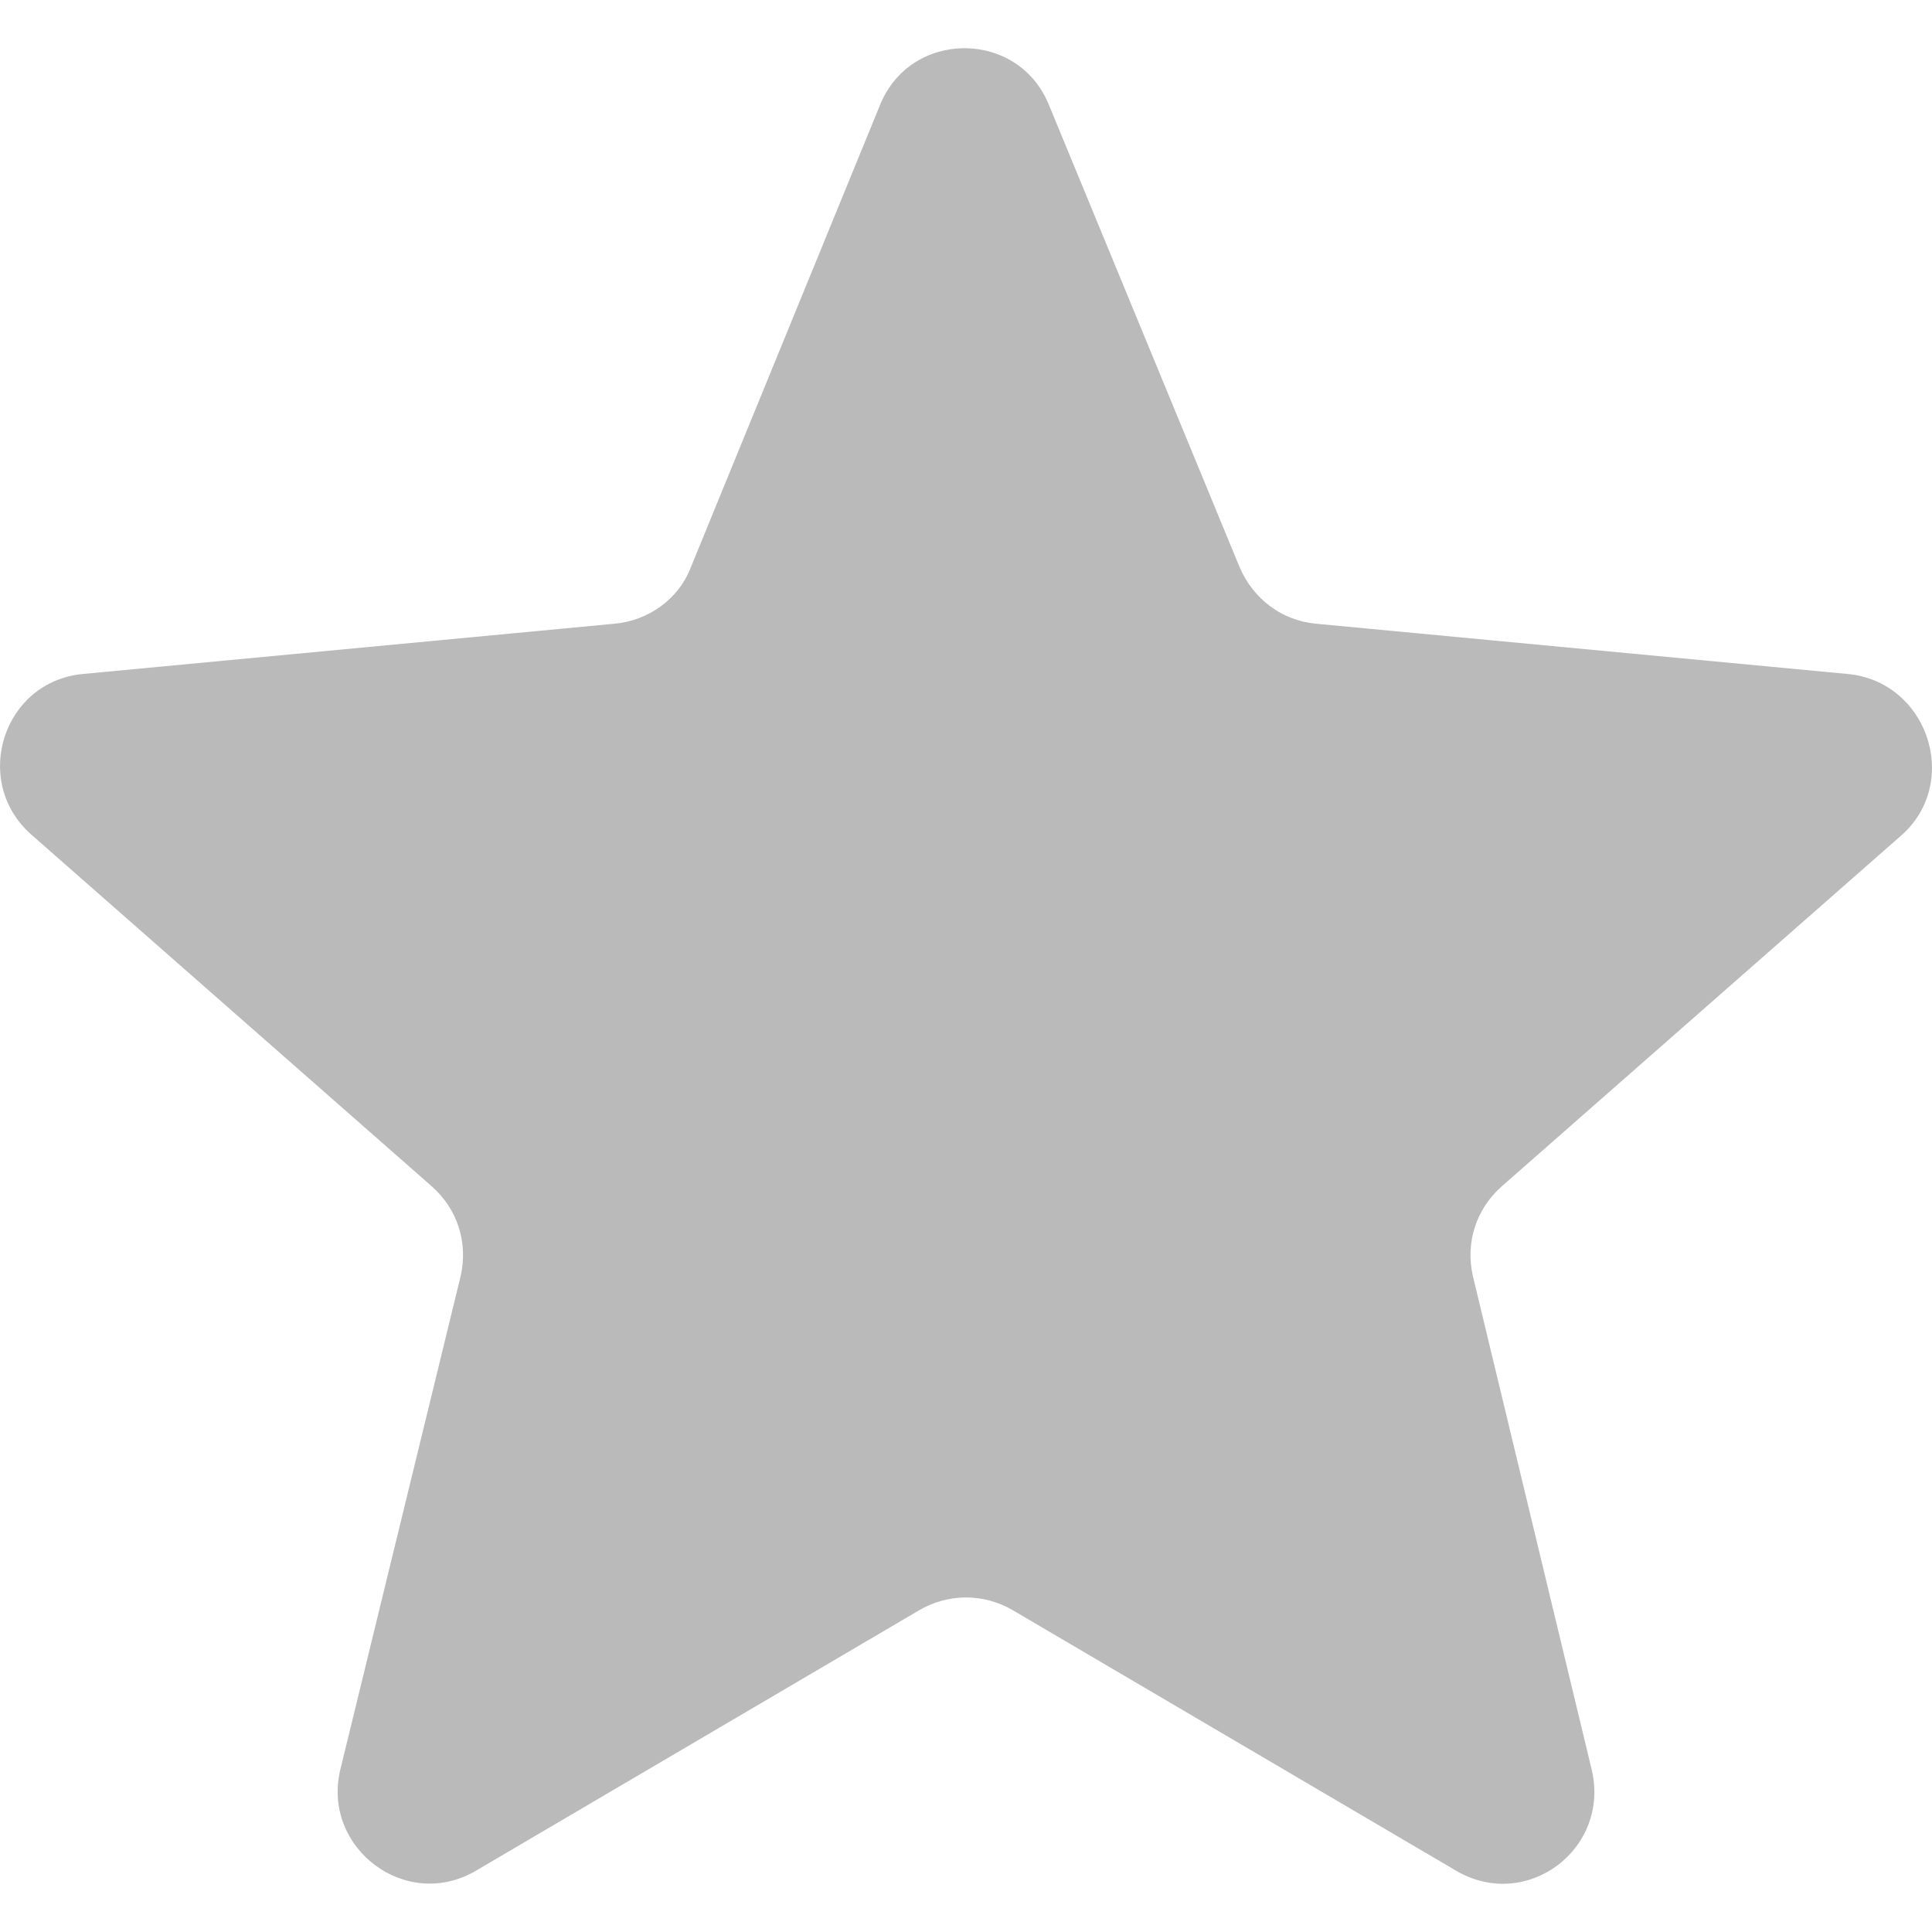
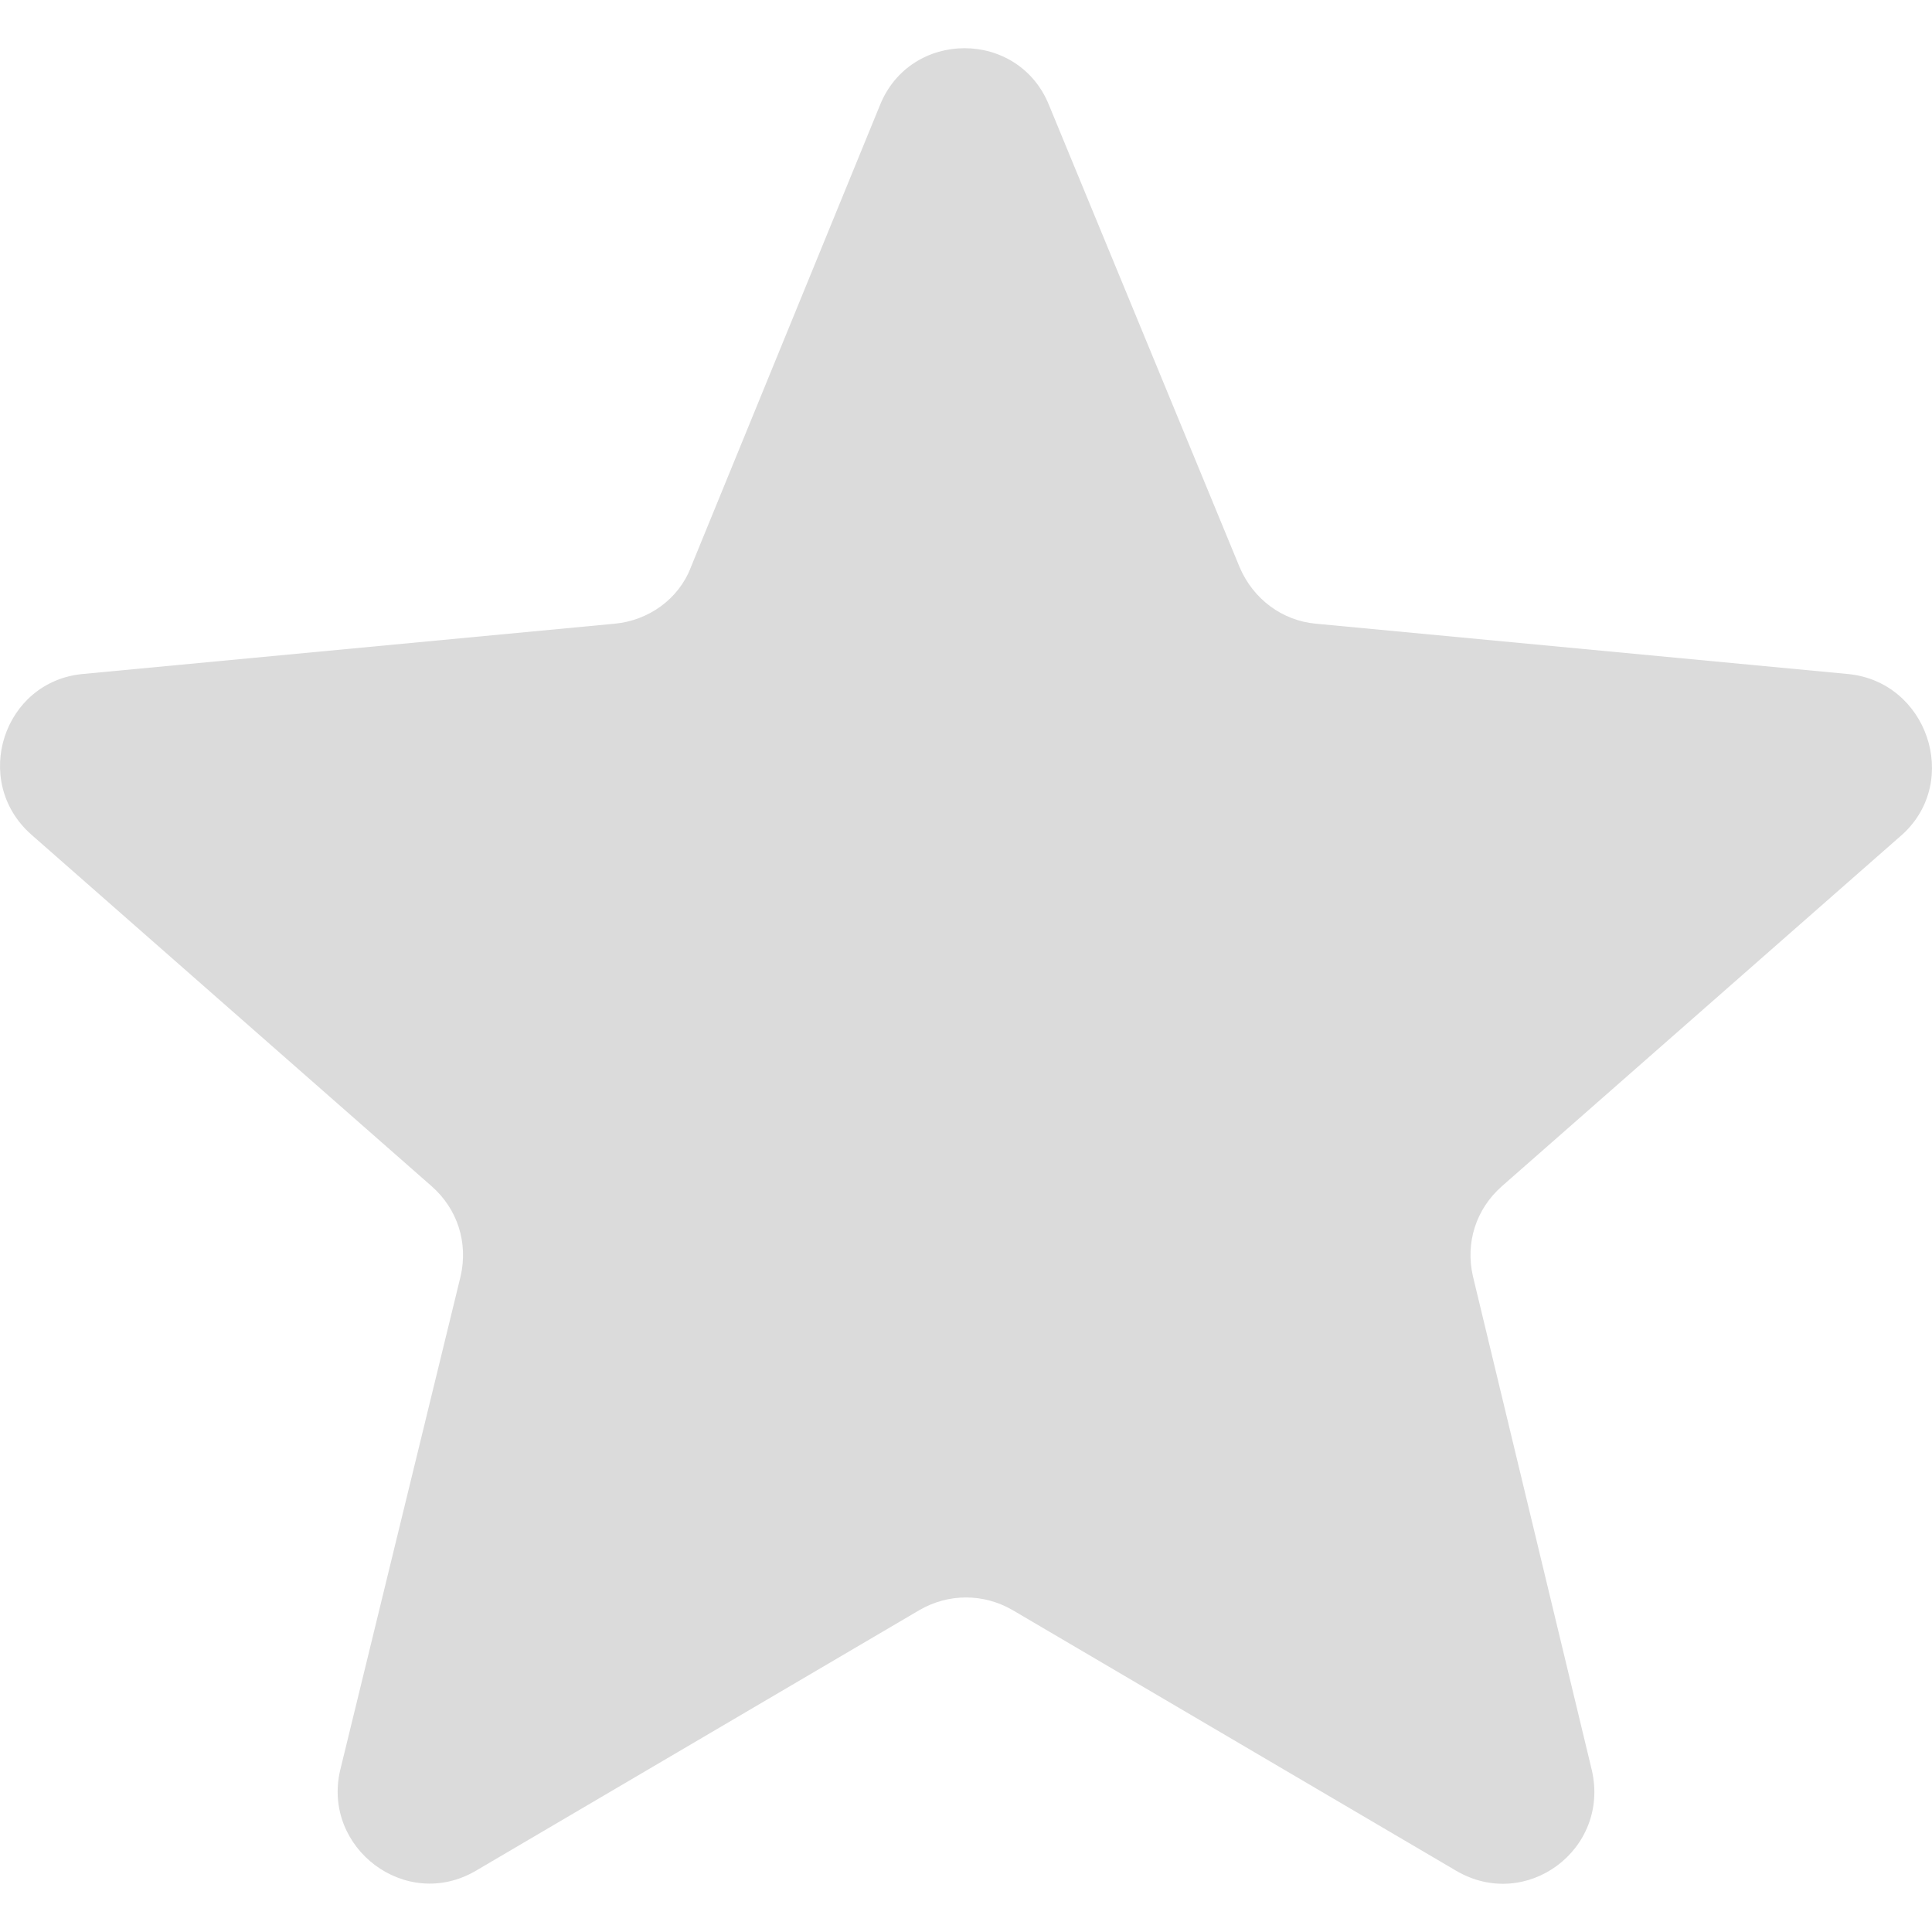
<svg xmlns="http://www.w3.org/2000/svg" version="1.1" id="Capa_1" x="0px" y="0px" width="512px" height="512px" viewBox="0 0 126.729 126.73" style="enable-background:new 0 0 126.729 126.73;" xml:space="preserve">
  <g>
-     <path d="M121.215,44.212l-34.899-3.3c-2.2-0.2-4.101-1.6-5-3.7l-12.5-30.3c-2-5-9.101-5-11.101,0l-12.4,30.3   c-0.8,2.1-2.8,3.5-5,3.7l-34.9,3.3c-5.2,0.5-7.3,7-3.4,10.5l26.3,23.1c1.7,1.5,2.4,3.7,1.9,5.9l-7.9,32.399   c-1.2,5.101,4.3,9.3,8.9,6.601l29.1-17.101c1.9-1.1,4.2-1.1,6.1,0l29.101,17.101c4.6,2.699,10.1-1.4,8.899-6.601l-7.8-32.399   c-0.5-2.2,0.2-4.4,1.9-5.9l26.3-23.1C128.615,51.212,126.415,44.712,121.215,44.212z" fill="#bababa" />
+     <path d="M121.215,44.212l-34.899-3.3c-2.2-0.2-4.101-1.6-5-3.7l-12.5-30.3c-2-5-9.101-5-11.101,0l-12.4,30.3   c-0.8,2.1-2.8,3.5-5,3.7l-34.9,3.3c-5.2,0.5-7.3,7-3.4,10.5l26.3,23.1c1.7,1.5,2.4,3.7,1.9,5.9l-7.9,32.399   c-1.2,5.101,4.3,9.3,8.9,6.601l29.1-17.101c1.9-1.1,4.2-1.1,6.1,0l29.101,17.101c4.6,2.699,10.1-1.4,8.899-6.601l-7.8-32.399   c-0.5-2.2,0.2-4.4,1.9-5.9l26.3-23.1C128.615,51.212,126.415,44.712,121.215,44.212z" fill="#dbdbdb" />
  </g>
  <g>
</g>
  <g>
</g>
  <g>
</g>
  <g>
</g>
  <g>
</g>
  <g>
</g>
  <g>
</g>
  <g>
</g>
  <g>
</g>
  <g>
</g>
  <g>
</g>
  <g>
</g>
  <g>
</g>
  <g>
</g>
  <g>
</g>
</svg>
